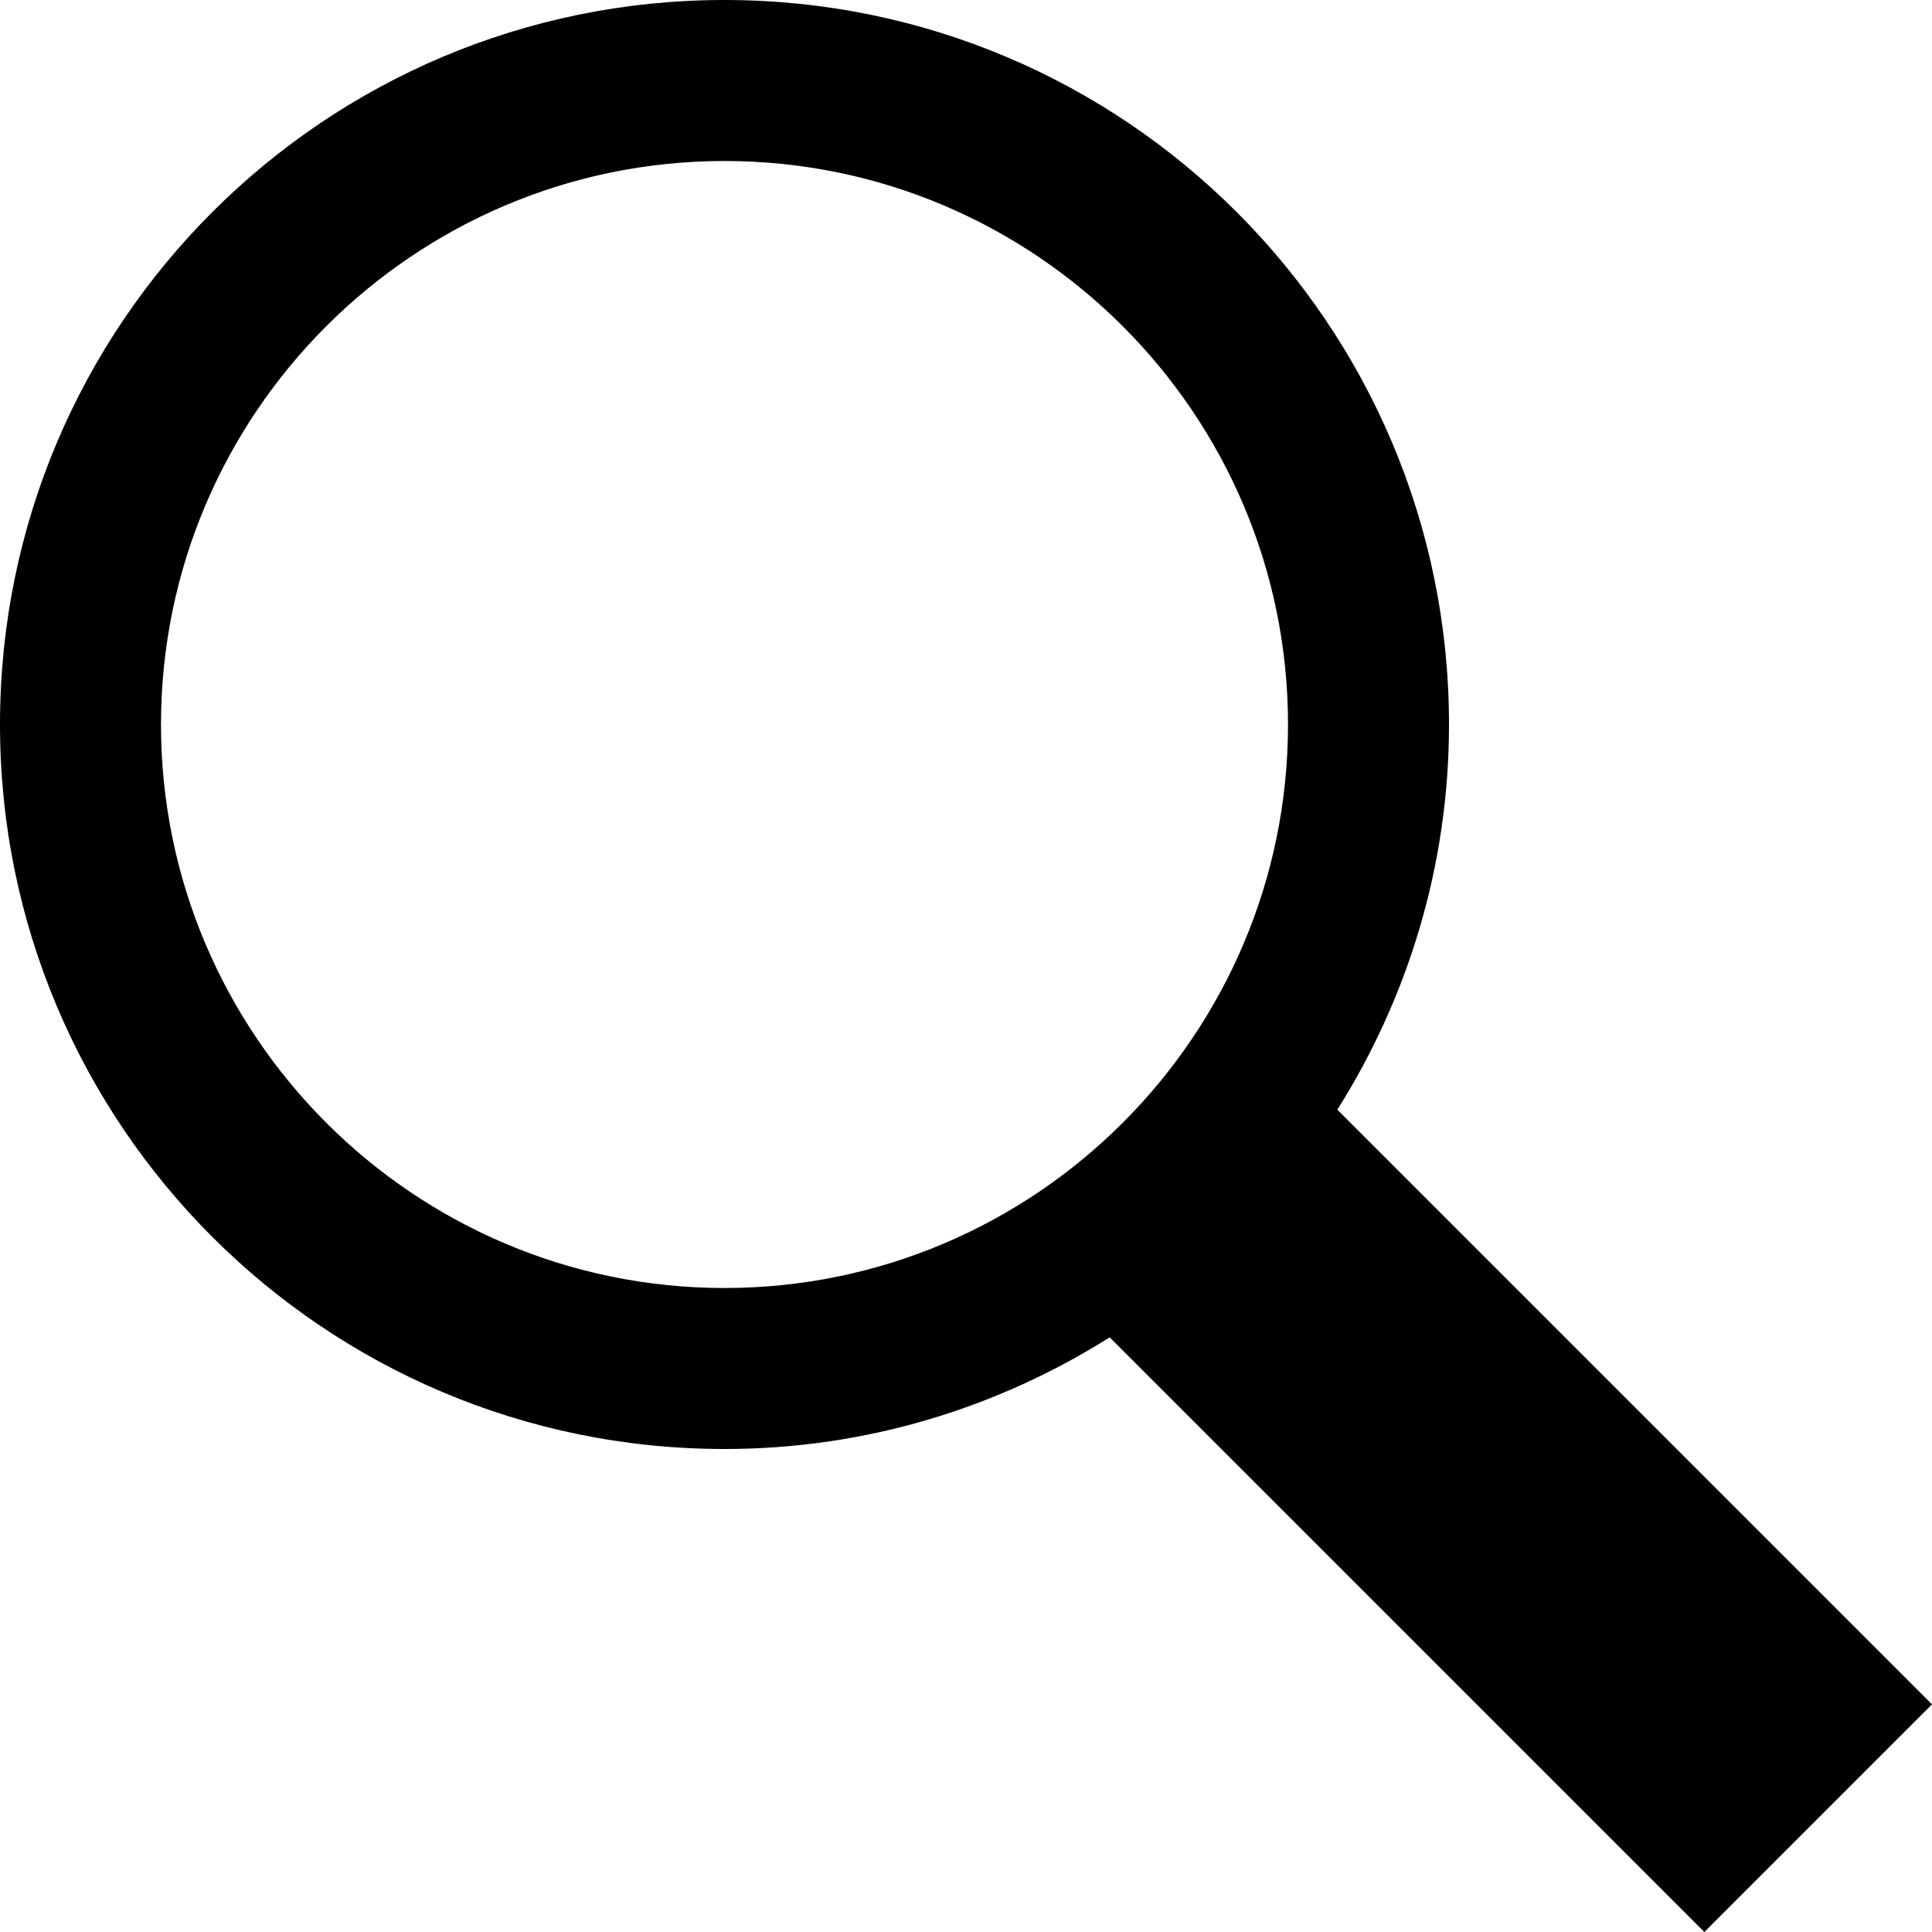
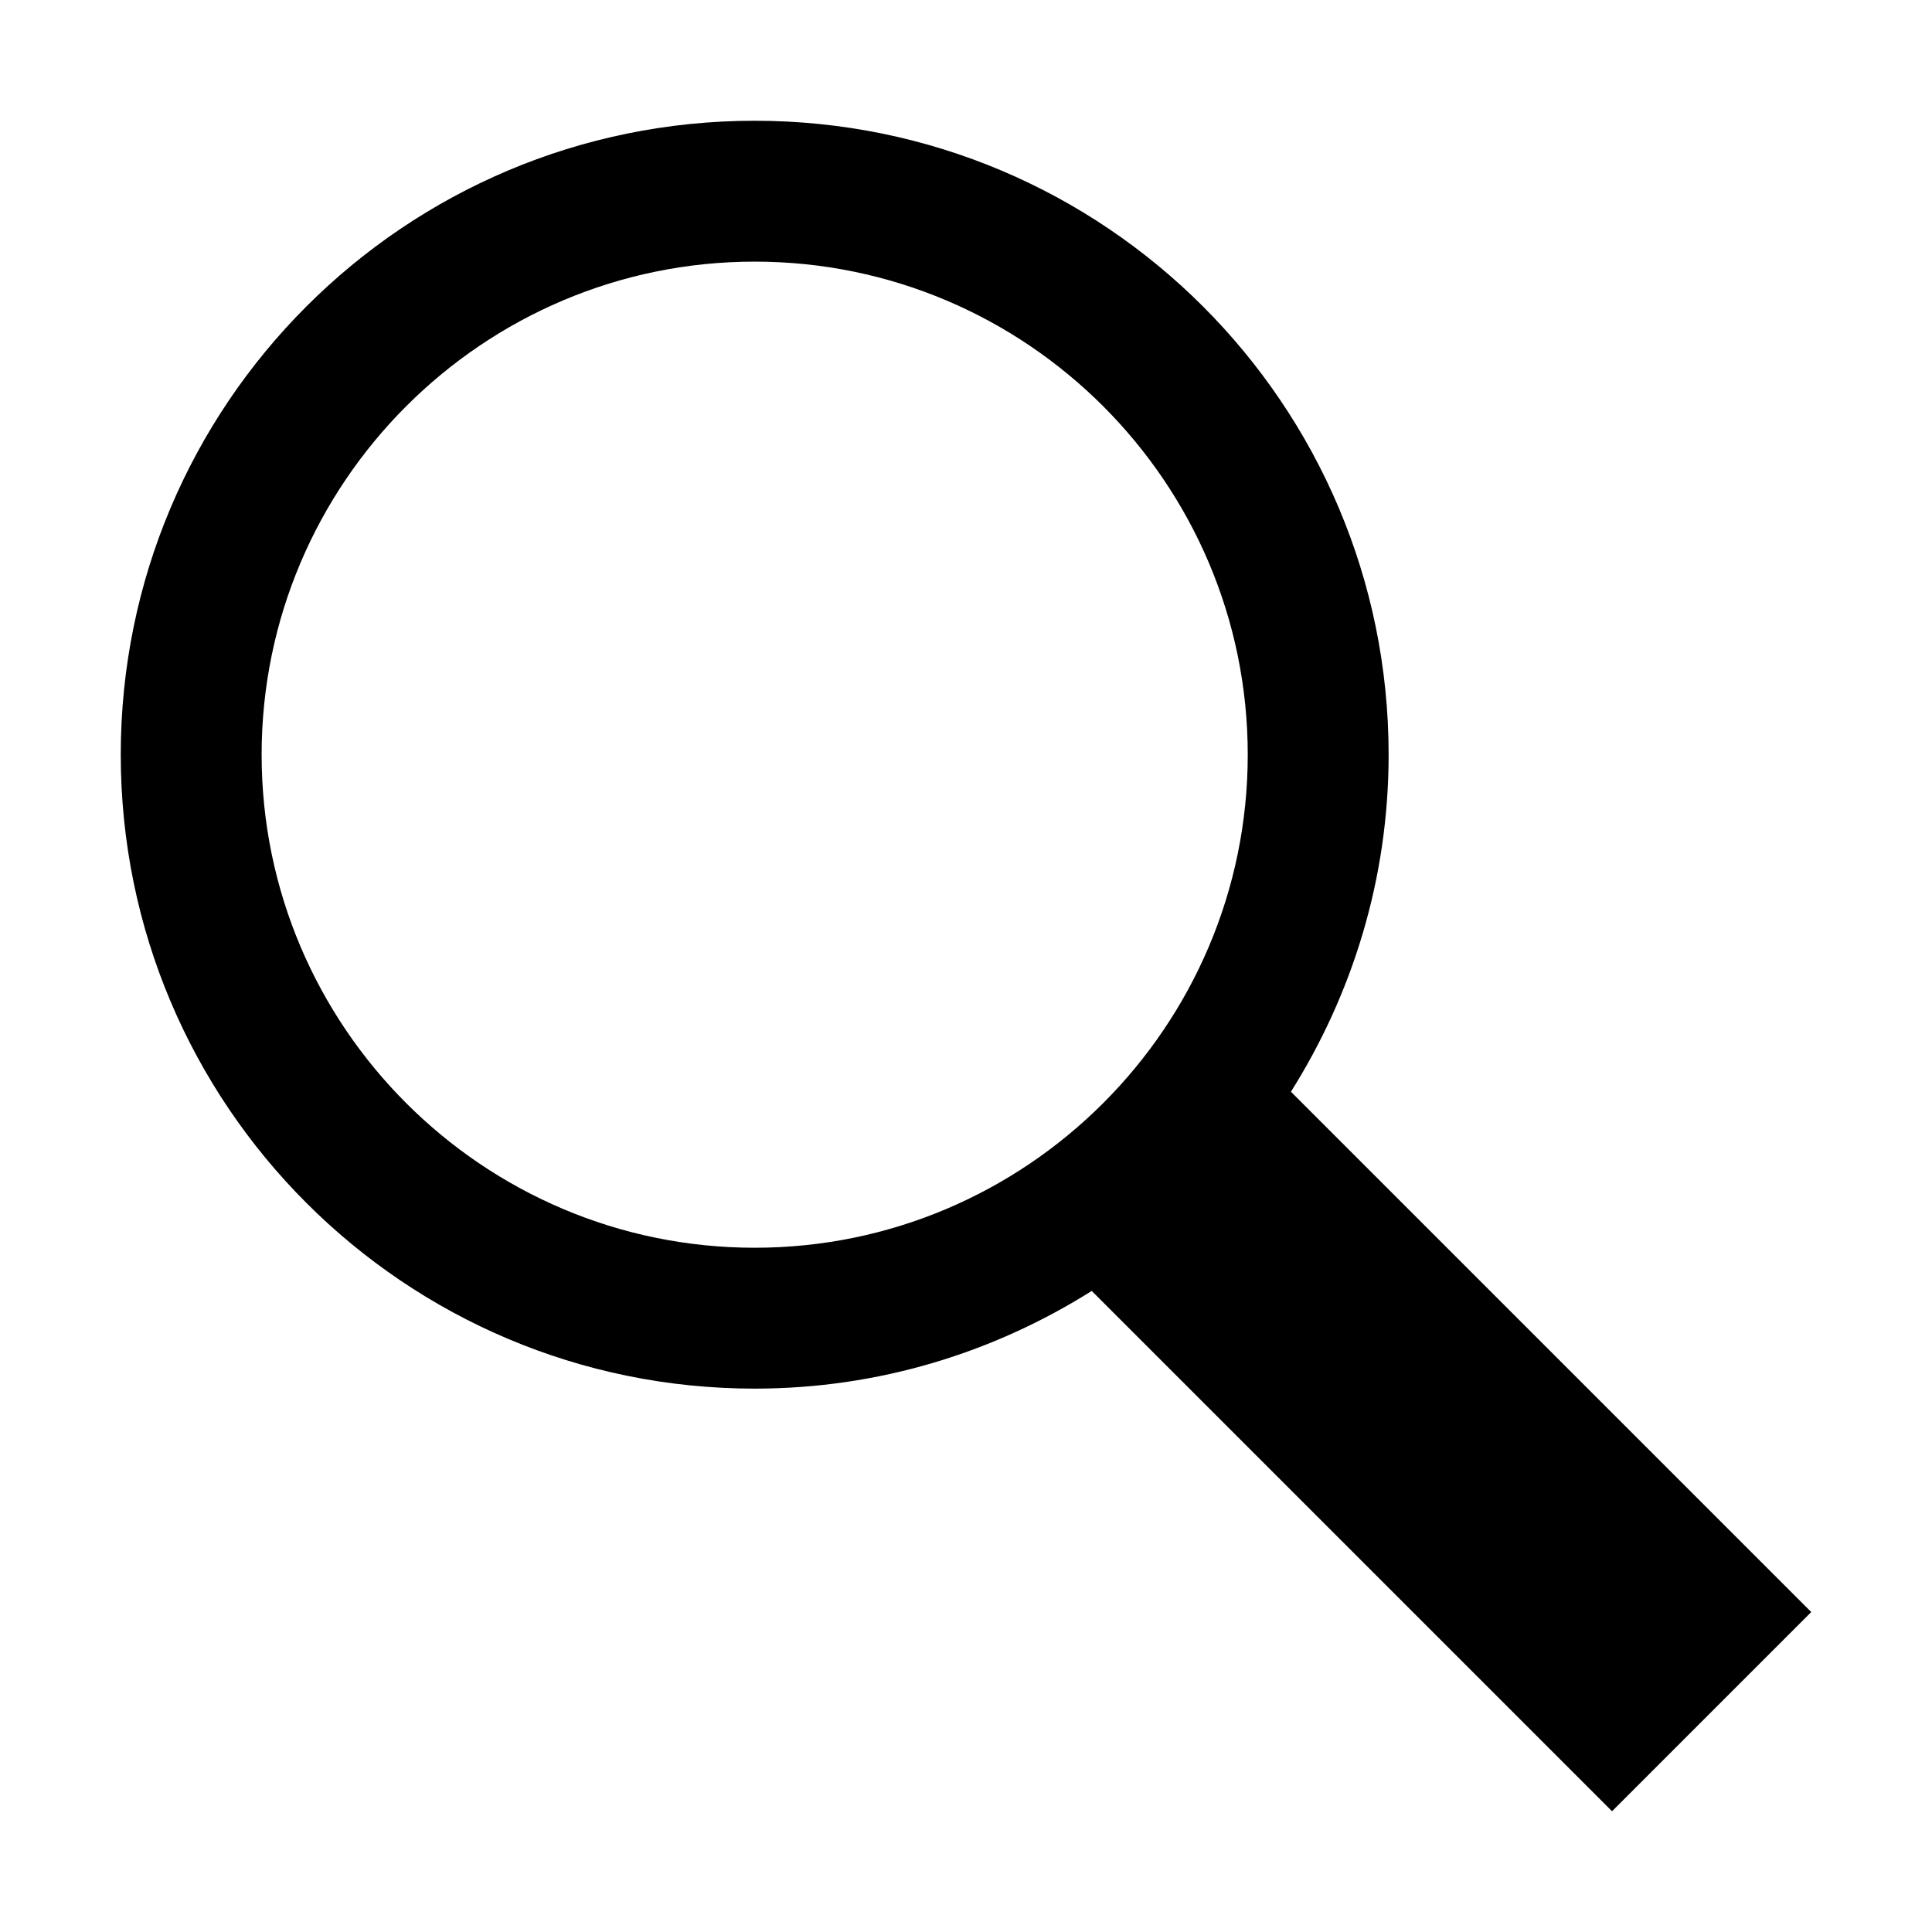
<svg xmlns="http://www.w3.org/2000/svg" width="256px" height="256px" viewBox="0 0 256 256" version="1.1">
  <defs />
  <g id="Page-1" stroke="none" stroke-width="1" fill="none" fill-rule="evenodd">
    <g id="search" fill="#000000" fill-rule="nonzero">
-       <path d="M225.835,256 L147.04,177.205 C132.235,186.528 114.784,192 96,192 C42.976,192 0,149.024 0,96 C0,42.976 42.976,0 96,0 C149.024,0 192,42.976 192,96 C192,114.784 186.517,132.245 177.205,147.04 L256,225.835 L225.835,256 Z M96,170.667 C137.163,170.667 170.667,137.173 170.667,96 C170.667,54.827 137.163,21.333 96,21.333 C54.837,21.333 21.333,54.827 21.333,96 C21.333,137.173 54.837,170.667 96,170.667 Z" />
+       <path d="M213.605,240 L144.66,171.055 C131.705,179.212 116.436,184 100,184 C53.604,184 16,146.396 16,100 C16,53.604 53.604,16 100,16 C146.396,16 184,53.604 184,100 C184,116.436 179.203,131.715 171.055,144.66 L240,213.605 L213.605,240 Z M100,165.333 C136.017,165.333 165.333,136.027 165.333,100 C165.333,63.973 136.017,34.667 100,34.667 C63.983,34.667 34.667,63.973 34.667,100 C34.667,136.027 63.983,165.333 100,165.333 Z" />
    </g>
  </g>
</svg>
